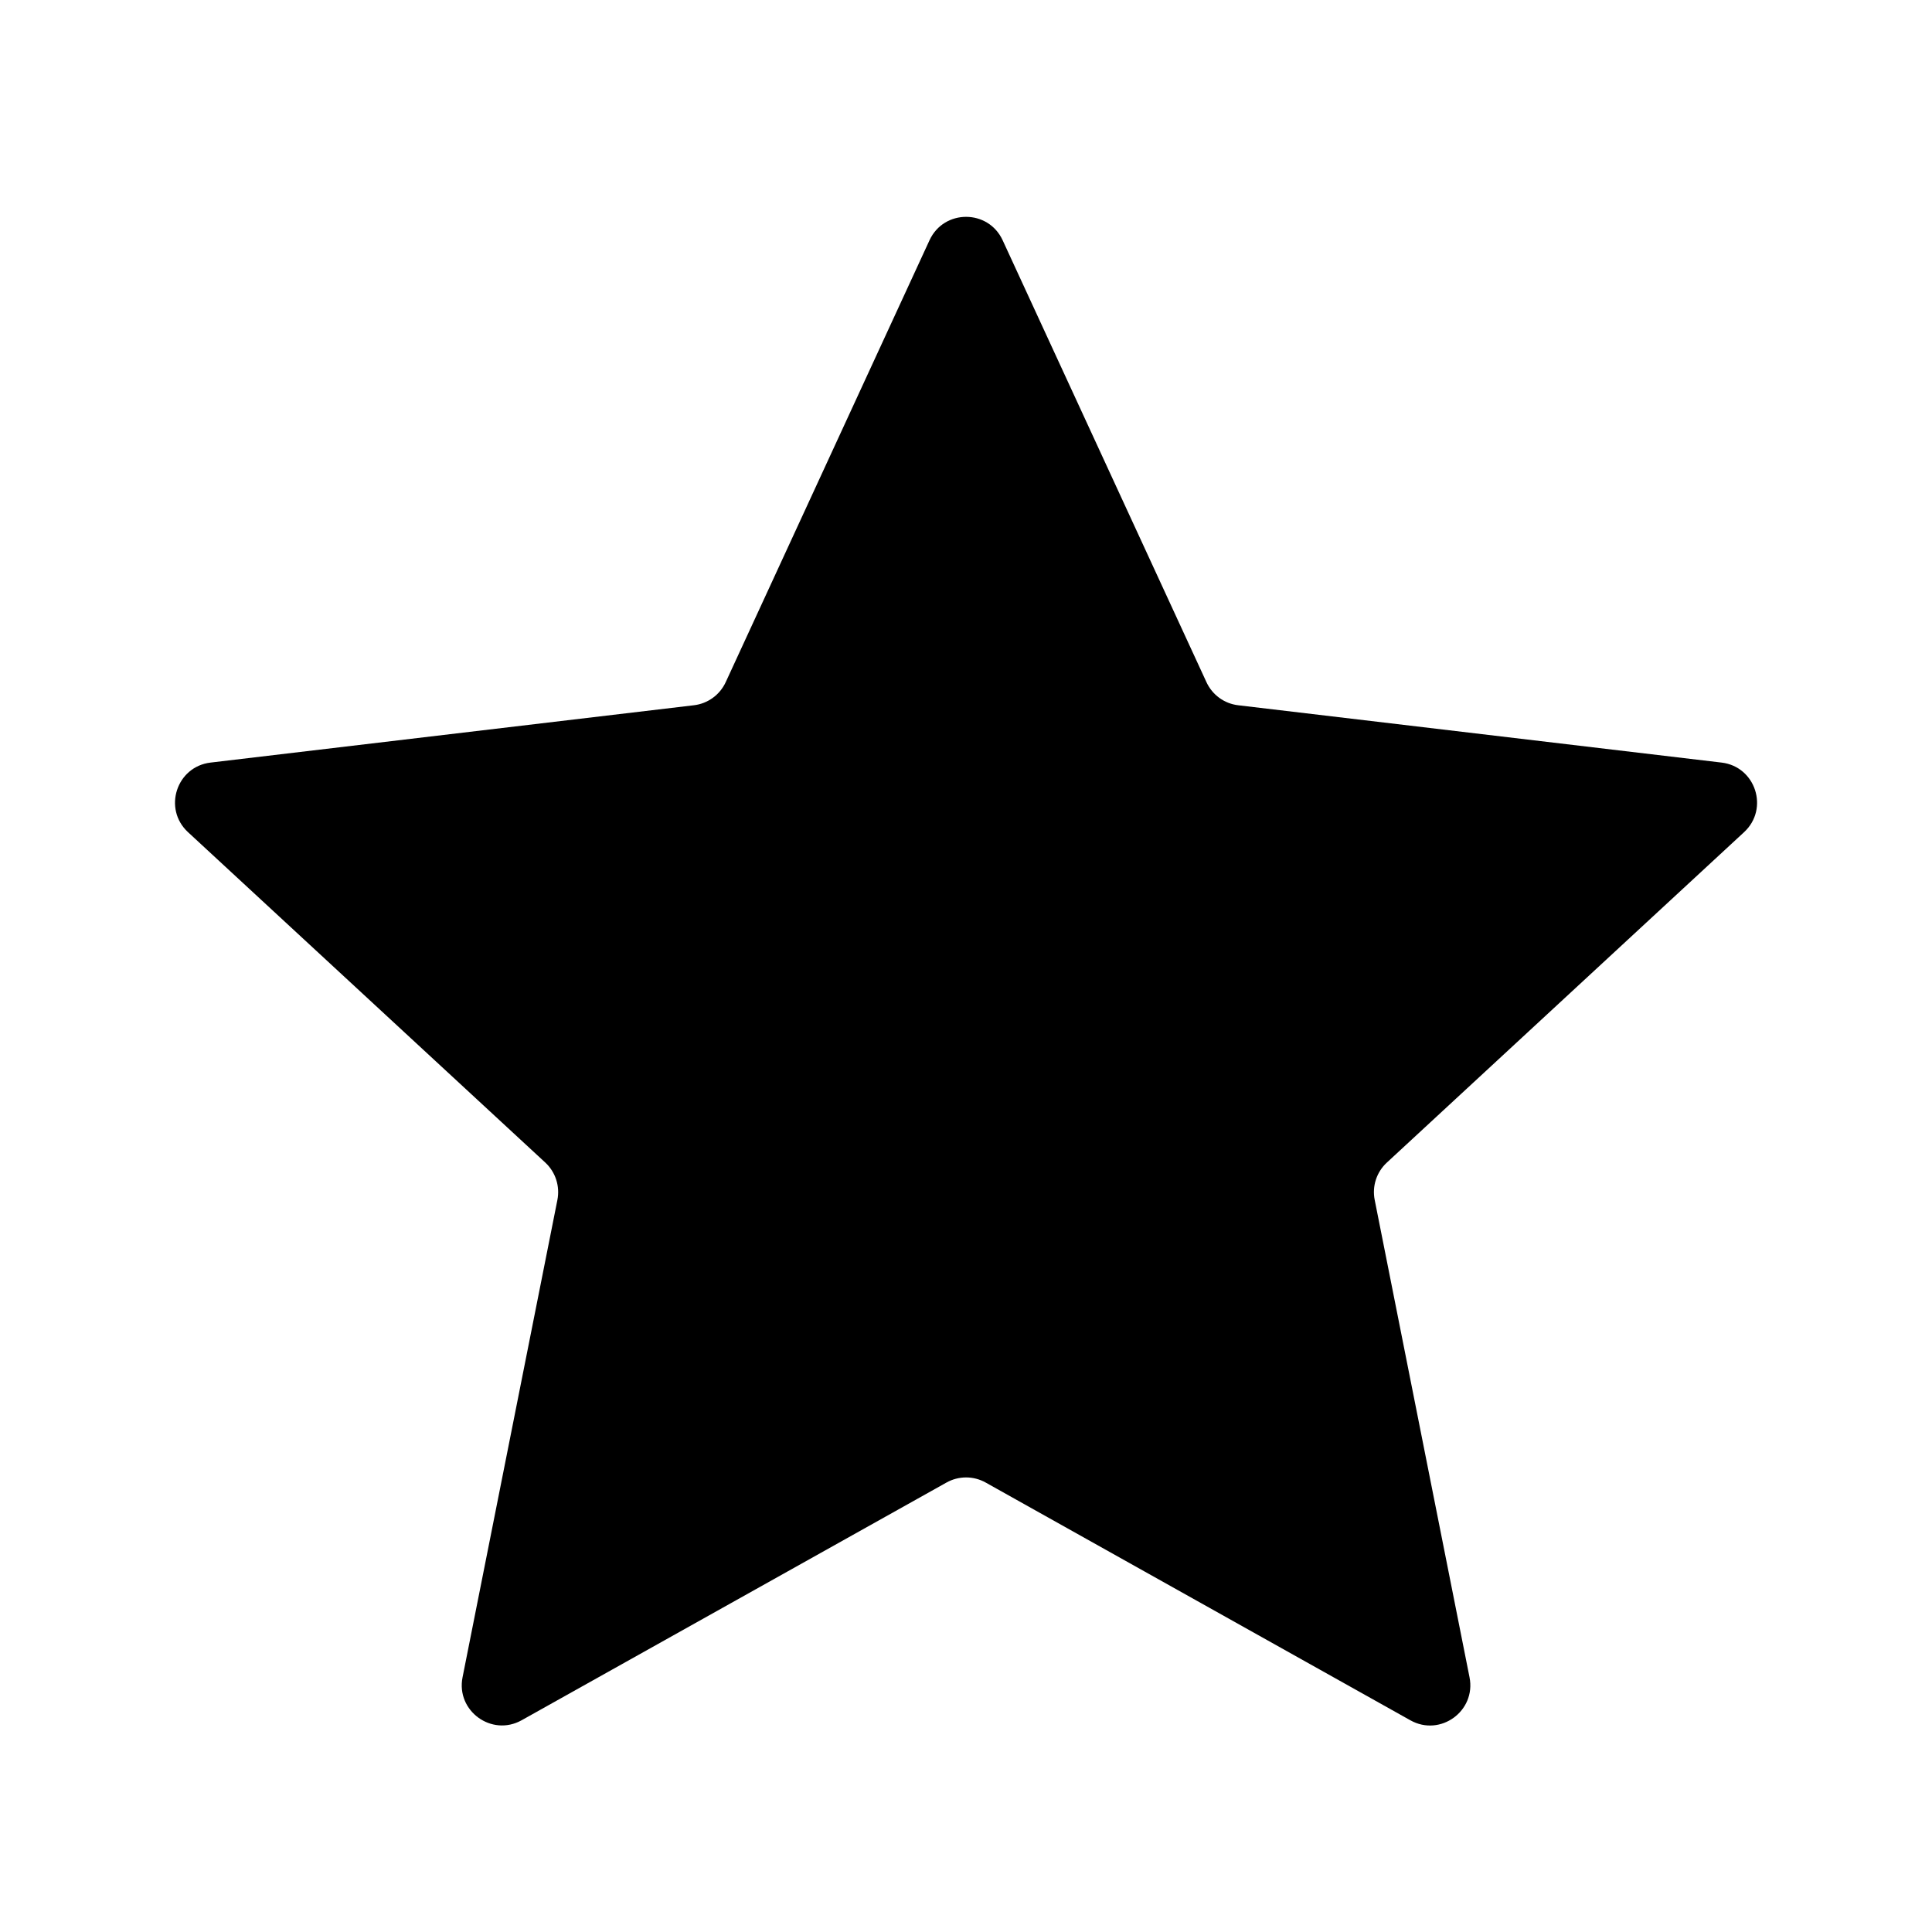
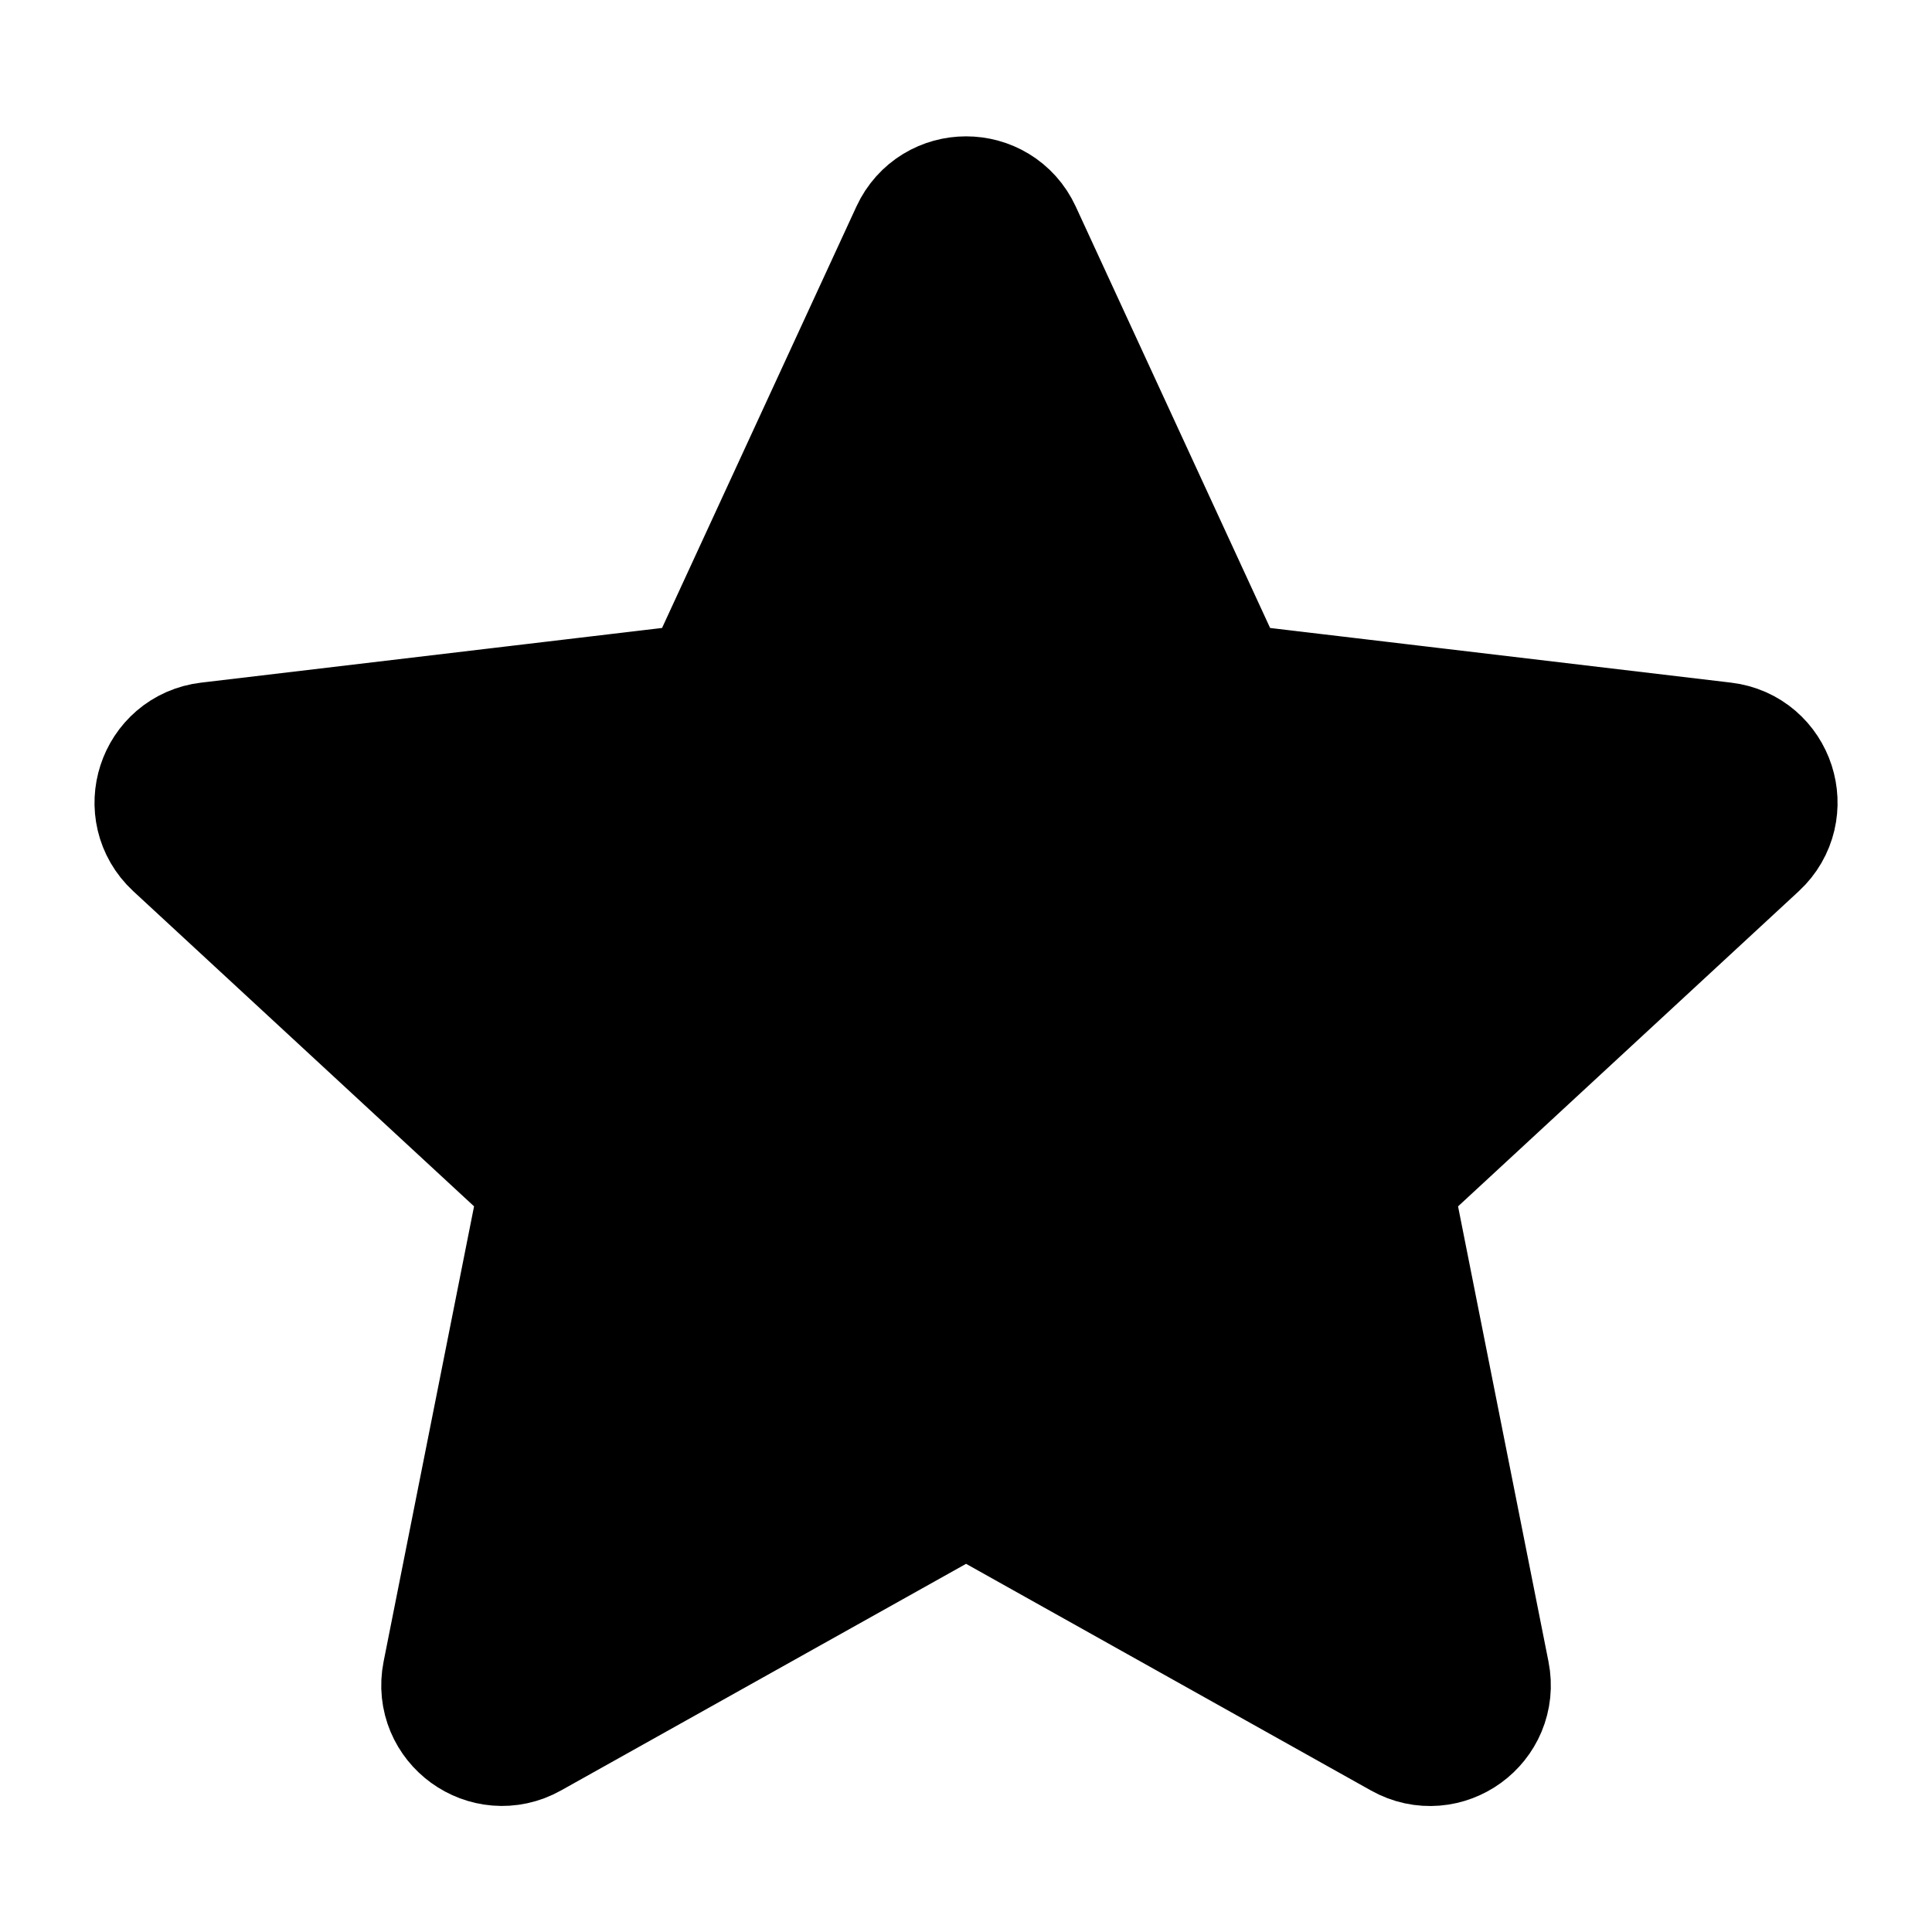
<svg xmlns="http://www.w3.org/2000/svg" width="24" height="24" viewBox="0 0 24 24" fill="none">
  <g id="Interface / Star Filled">
-     <path id="Vector" d="M2.335 10.337C2.022 10.047 2.192 9.523 2.616 9.473L8.619 8.761C8.792 8.741 8.942 8.632 9.015 8.474L11.547 2.984C11.726 2.597 12.276 2.597 12.455 2.984L14.987 8.474C15.06 8.632 15.209 8.741 15.382 8.761L21.386 9.473C21.809 9.523 21.979 10.047 21.666 10.337L17.228 14.442C17.1 14.56 17.043 14.736 17.077 14.906L18.255 20.836C18.338 21.254 17.893 21.579 17.52 21.37L12.245 18.417C12.093 18.332 11.909 18.332 11.757 18.417L6.481 21.369C6.109 21.578 5.663 21.254 5.746 20.836L6.924 14.907C6.958 14.736 6.901 14.56 6.774 14.442L2.335 10.337Z" fill="#000000" />
+     <path id="Vector" d="M2.335 10.337C2.022 10.047 2.192 9.523 2.616 9.473L8.619 8.761C8.792 8.741 8.942 8.632 9.015 8.474L11.547 2.984C11.726 2.597 12.276 2.597 12.455 2.984L14.987 8.474C15.06 8.632 15.209 8.741 15.382 8.761L21.386 9.473C21.809 9.523 21.979 10.047 21.666 10.337L17.228 14.442C17.1 14.56 17.043 14.736 17.077 14.906L18.255 20.836C18.338 21.254 17.893 21.579 17.52 21.37L12.245 18.417C12.093 18.332 11.909 18.332 11.757 18.417L6.481 21.369C6.109 21.578 5.663 21.254 5.746 20.836L6.924 14.907C6.958 14.736 6.901 14.56 6.774 14.442L2.335 10.337Z" fill="#000000" stroke="#000000" stroke-width="2" stroke-linecap="round" stroke-linejoin="round" />
  </g>
</svg>
